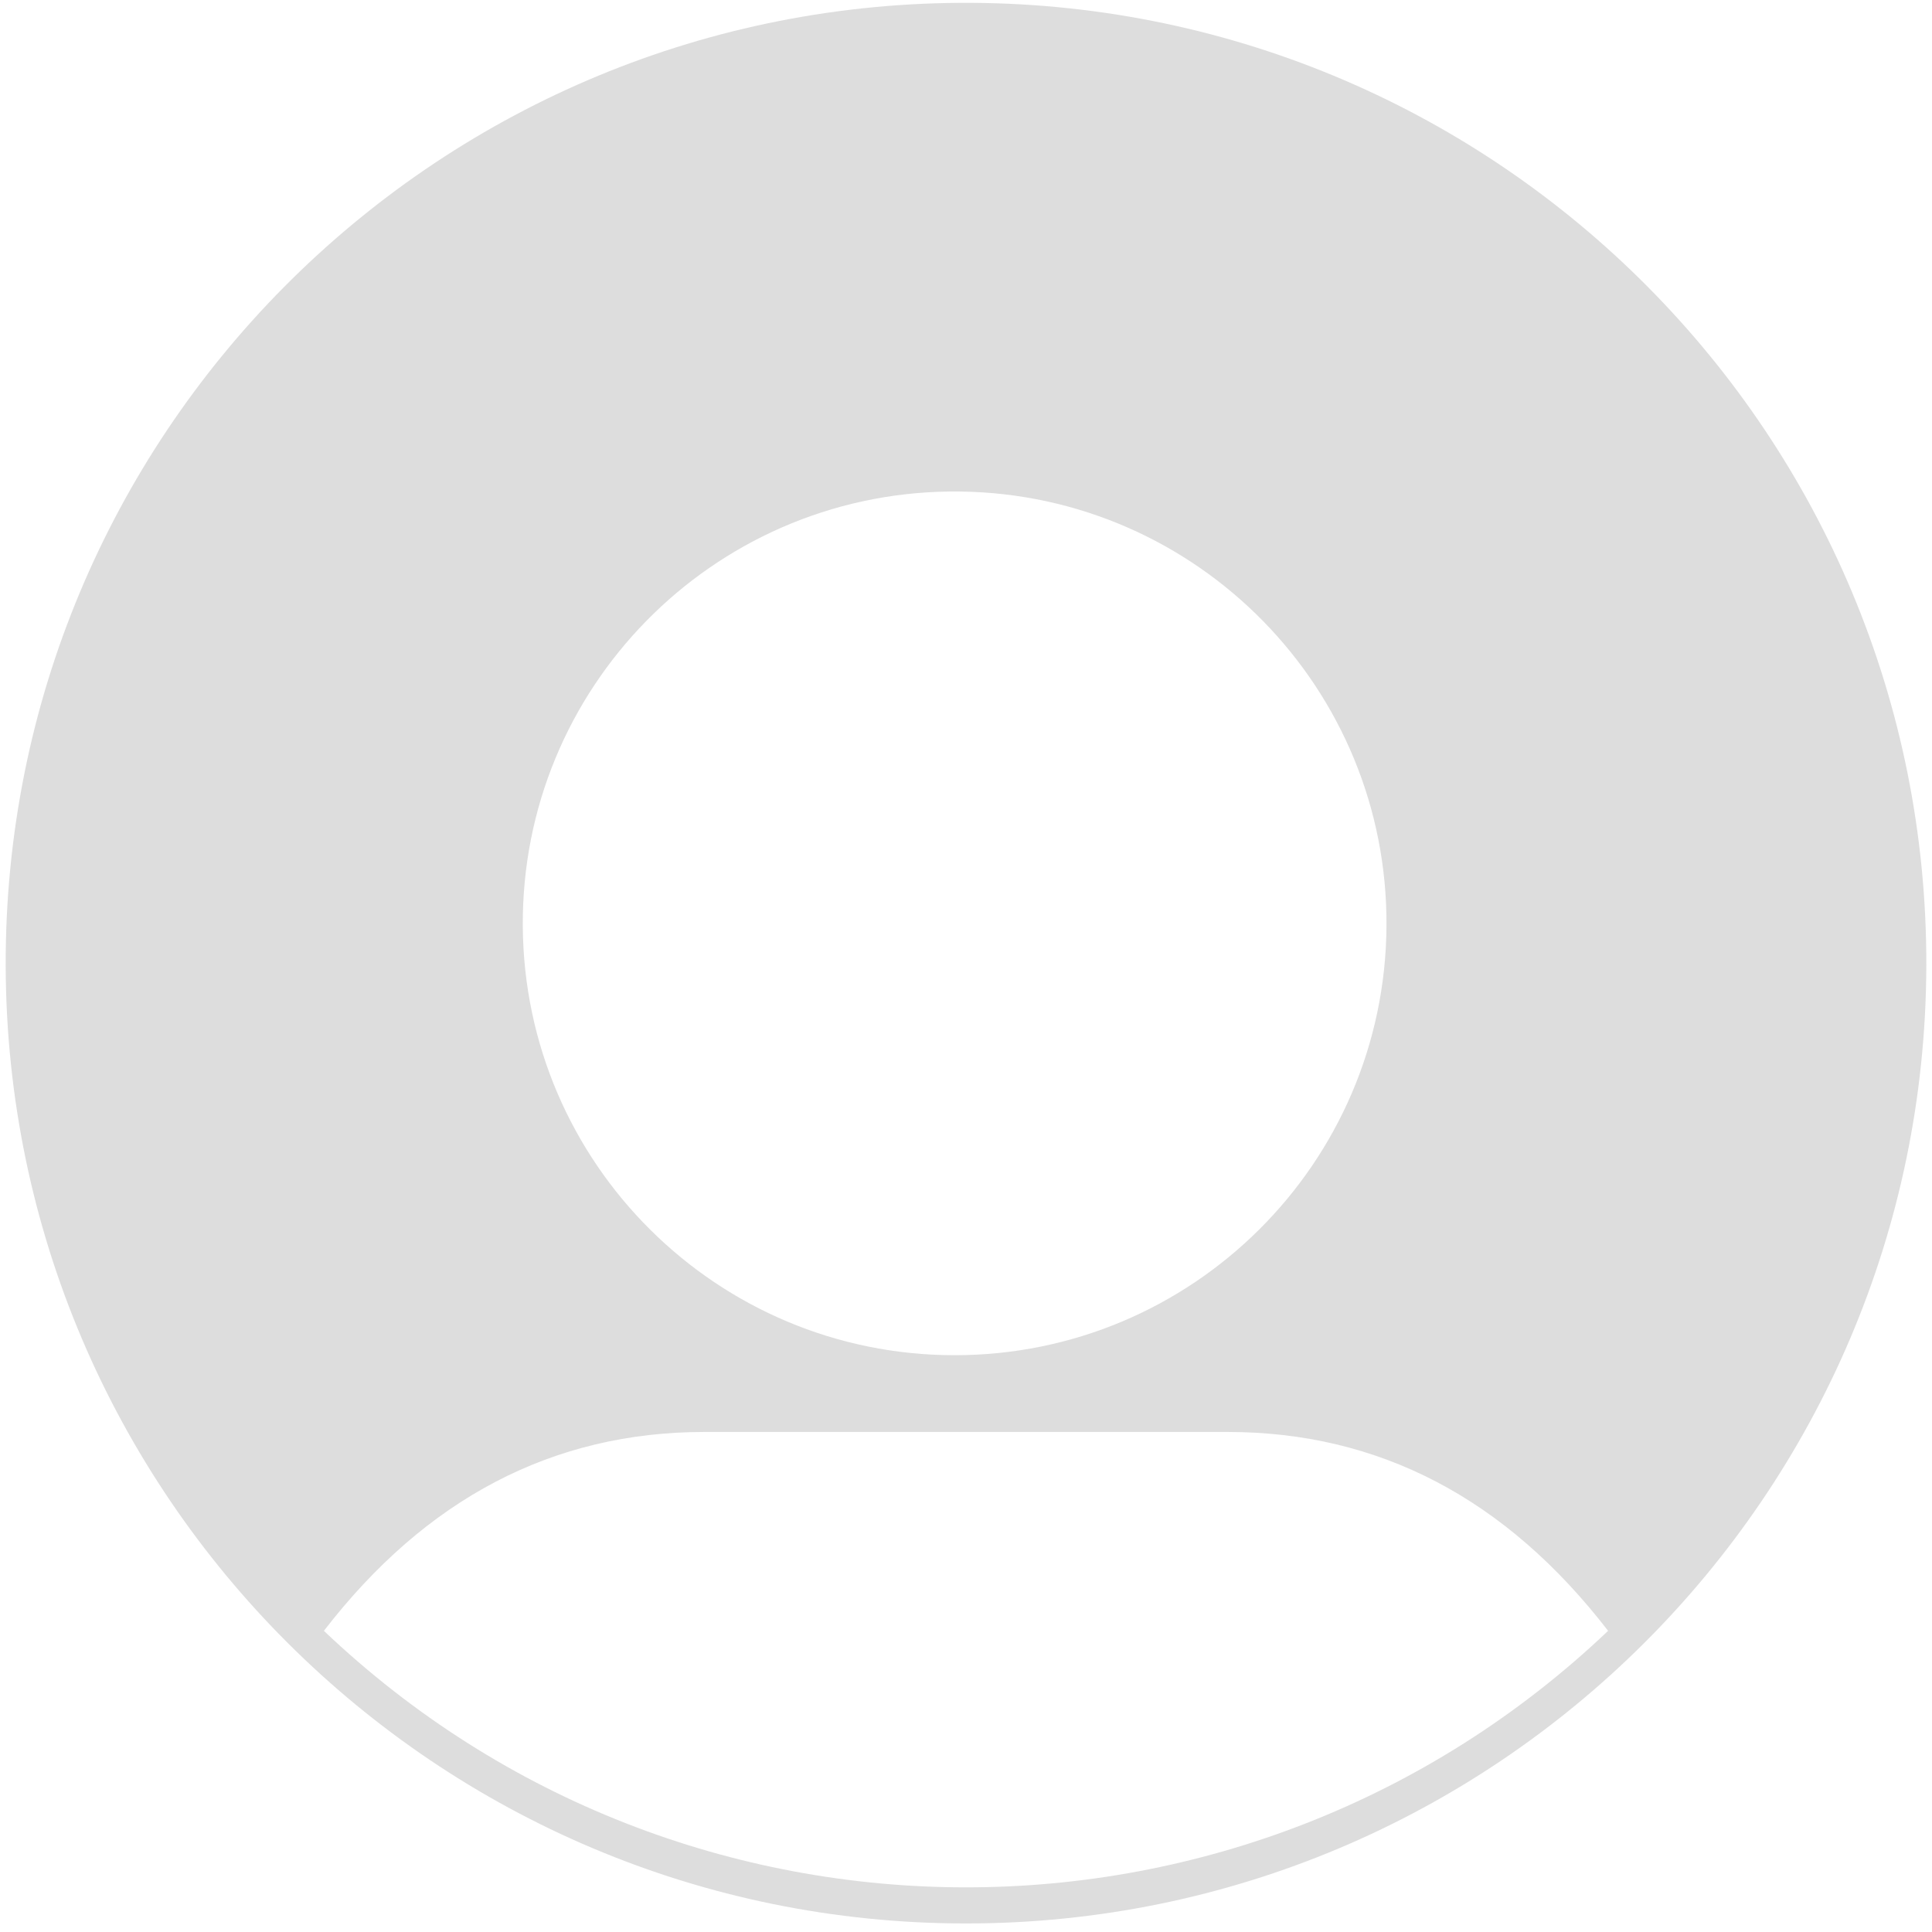
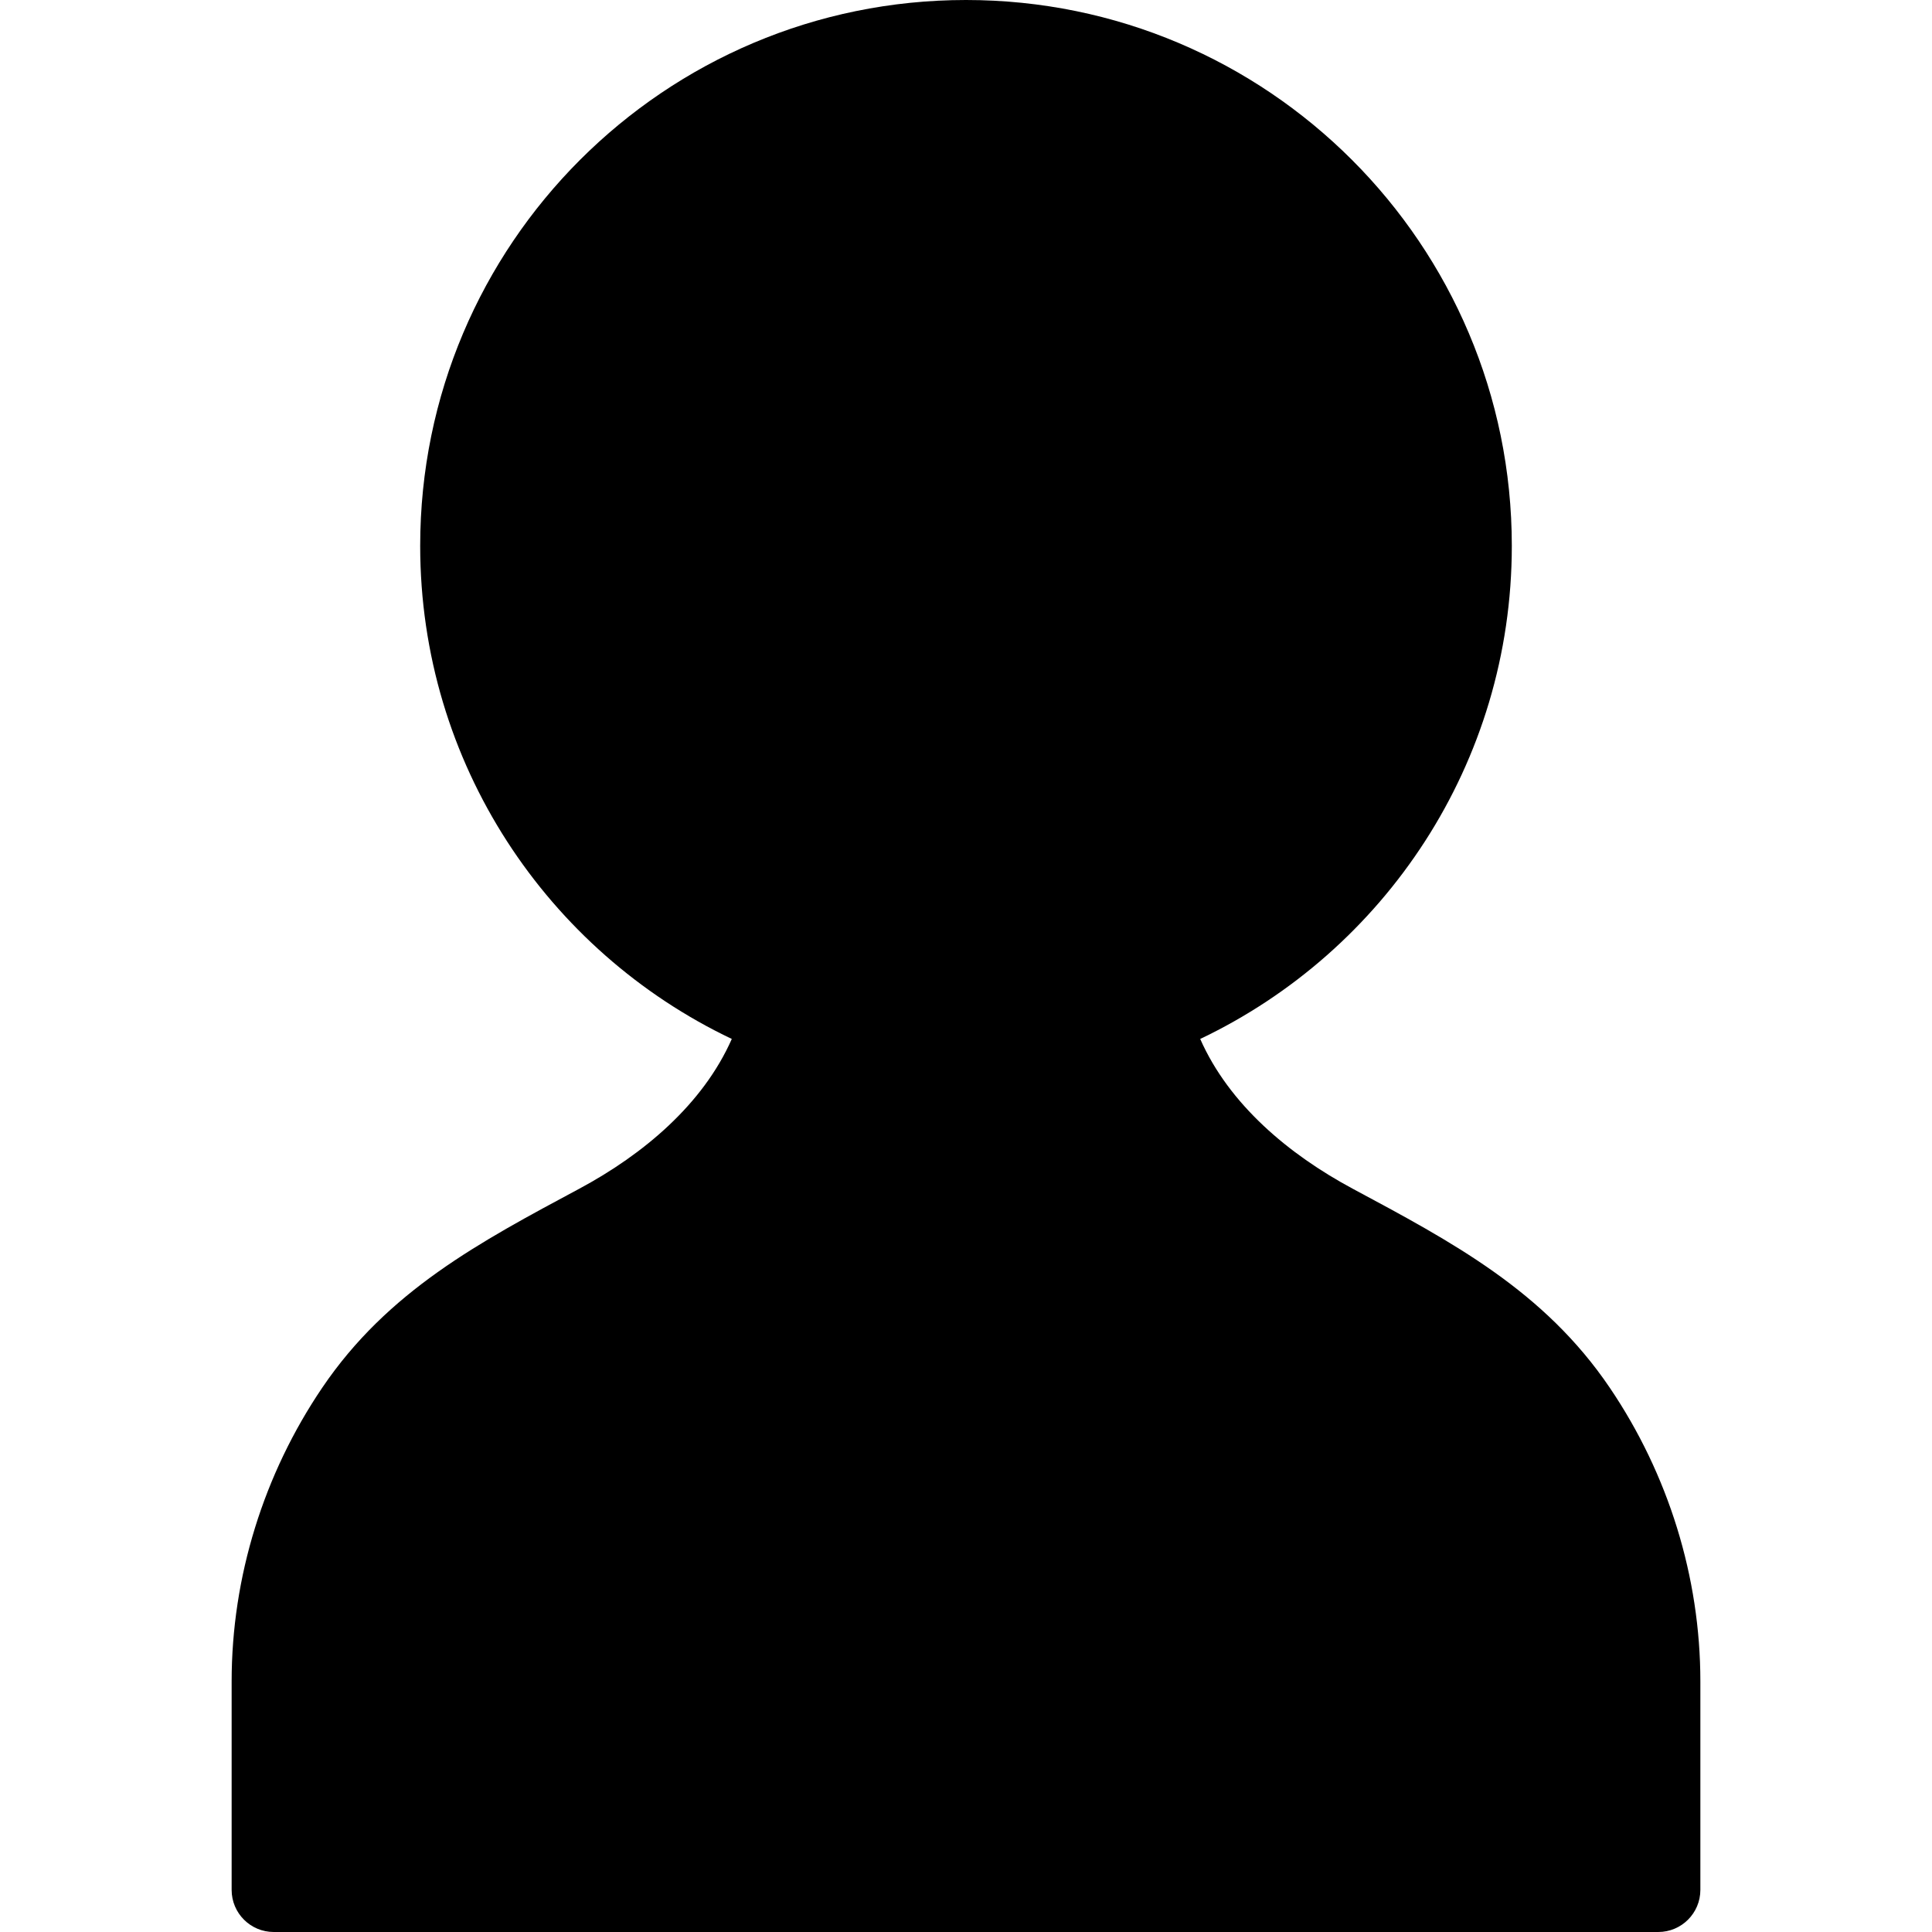
- <svg xmlns="http://www.w3.org/2000/svg" width="340" height="340">
-   <path fill="#DDD" d="m169,.5a169,169 0 1,0 2,0zm0,86a76,76 0 1 1-2,0zM57,287q27-35 67-35h92q40,0 67,35a164,164 0 0,1-226,0" />
+ <svg xmlns="http://www.w3.org/2000/svg" fill="#000000" version="1.1" id="Capa_1" width="800px" height="800px" viewBox="0 0 917.848 917.848" xml:space="preserve">
+   <g>
+     <path d="M275.22,564.726c-47.275,25.35-90.923,48.464-122.131,94.54c-27.799,41.041-43.044,89.913-43.044,139.514v99.068   c0,11.046,8.954,20,20,20h328.879h328.879c11.046,0,20-8.954,20-20v-99.068c0-49.601-15.245-98.473-43.044-139.514   c-31.208-46.076-74.856-69.19-122.131-94.54c-30.445-16.325-58.747-40.114-72.439-71.148   c87.53-41.646,148.039-130.889,148.039-234.273C718.228,116.094,602.134,0,458.924,0S199.62,116.094,199.62,259.304   c0,103.384,60.509,192.627,148.04,234.273C333.967,524.611,305.665,548.4,275.22,564.726z" />
+   </g>
</svg>
